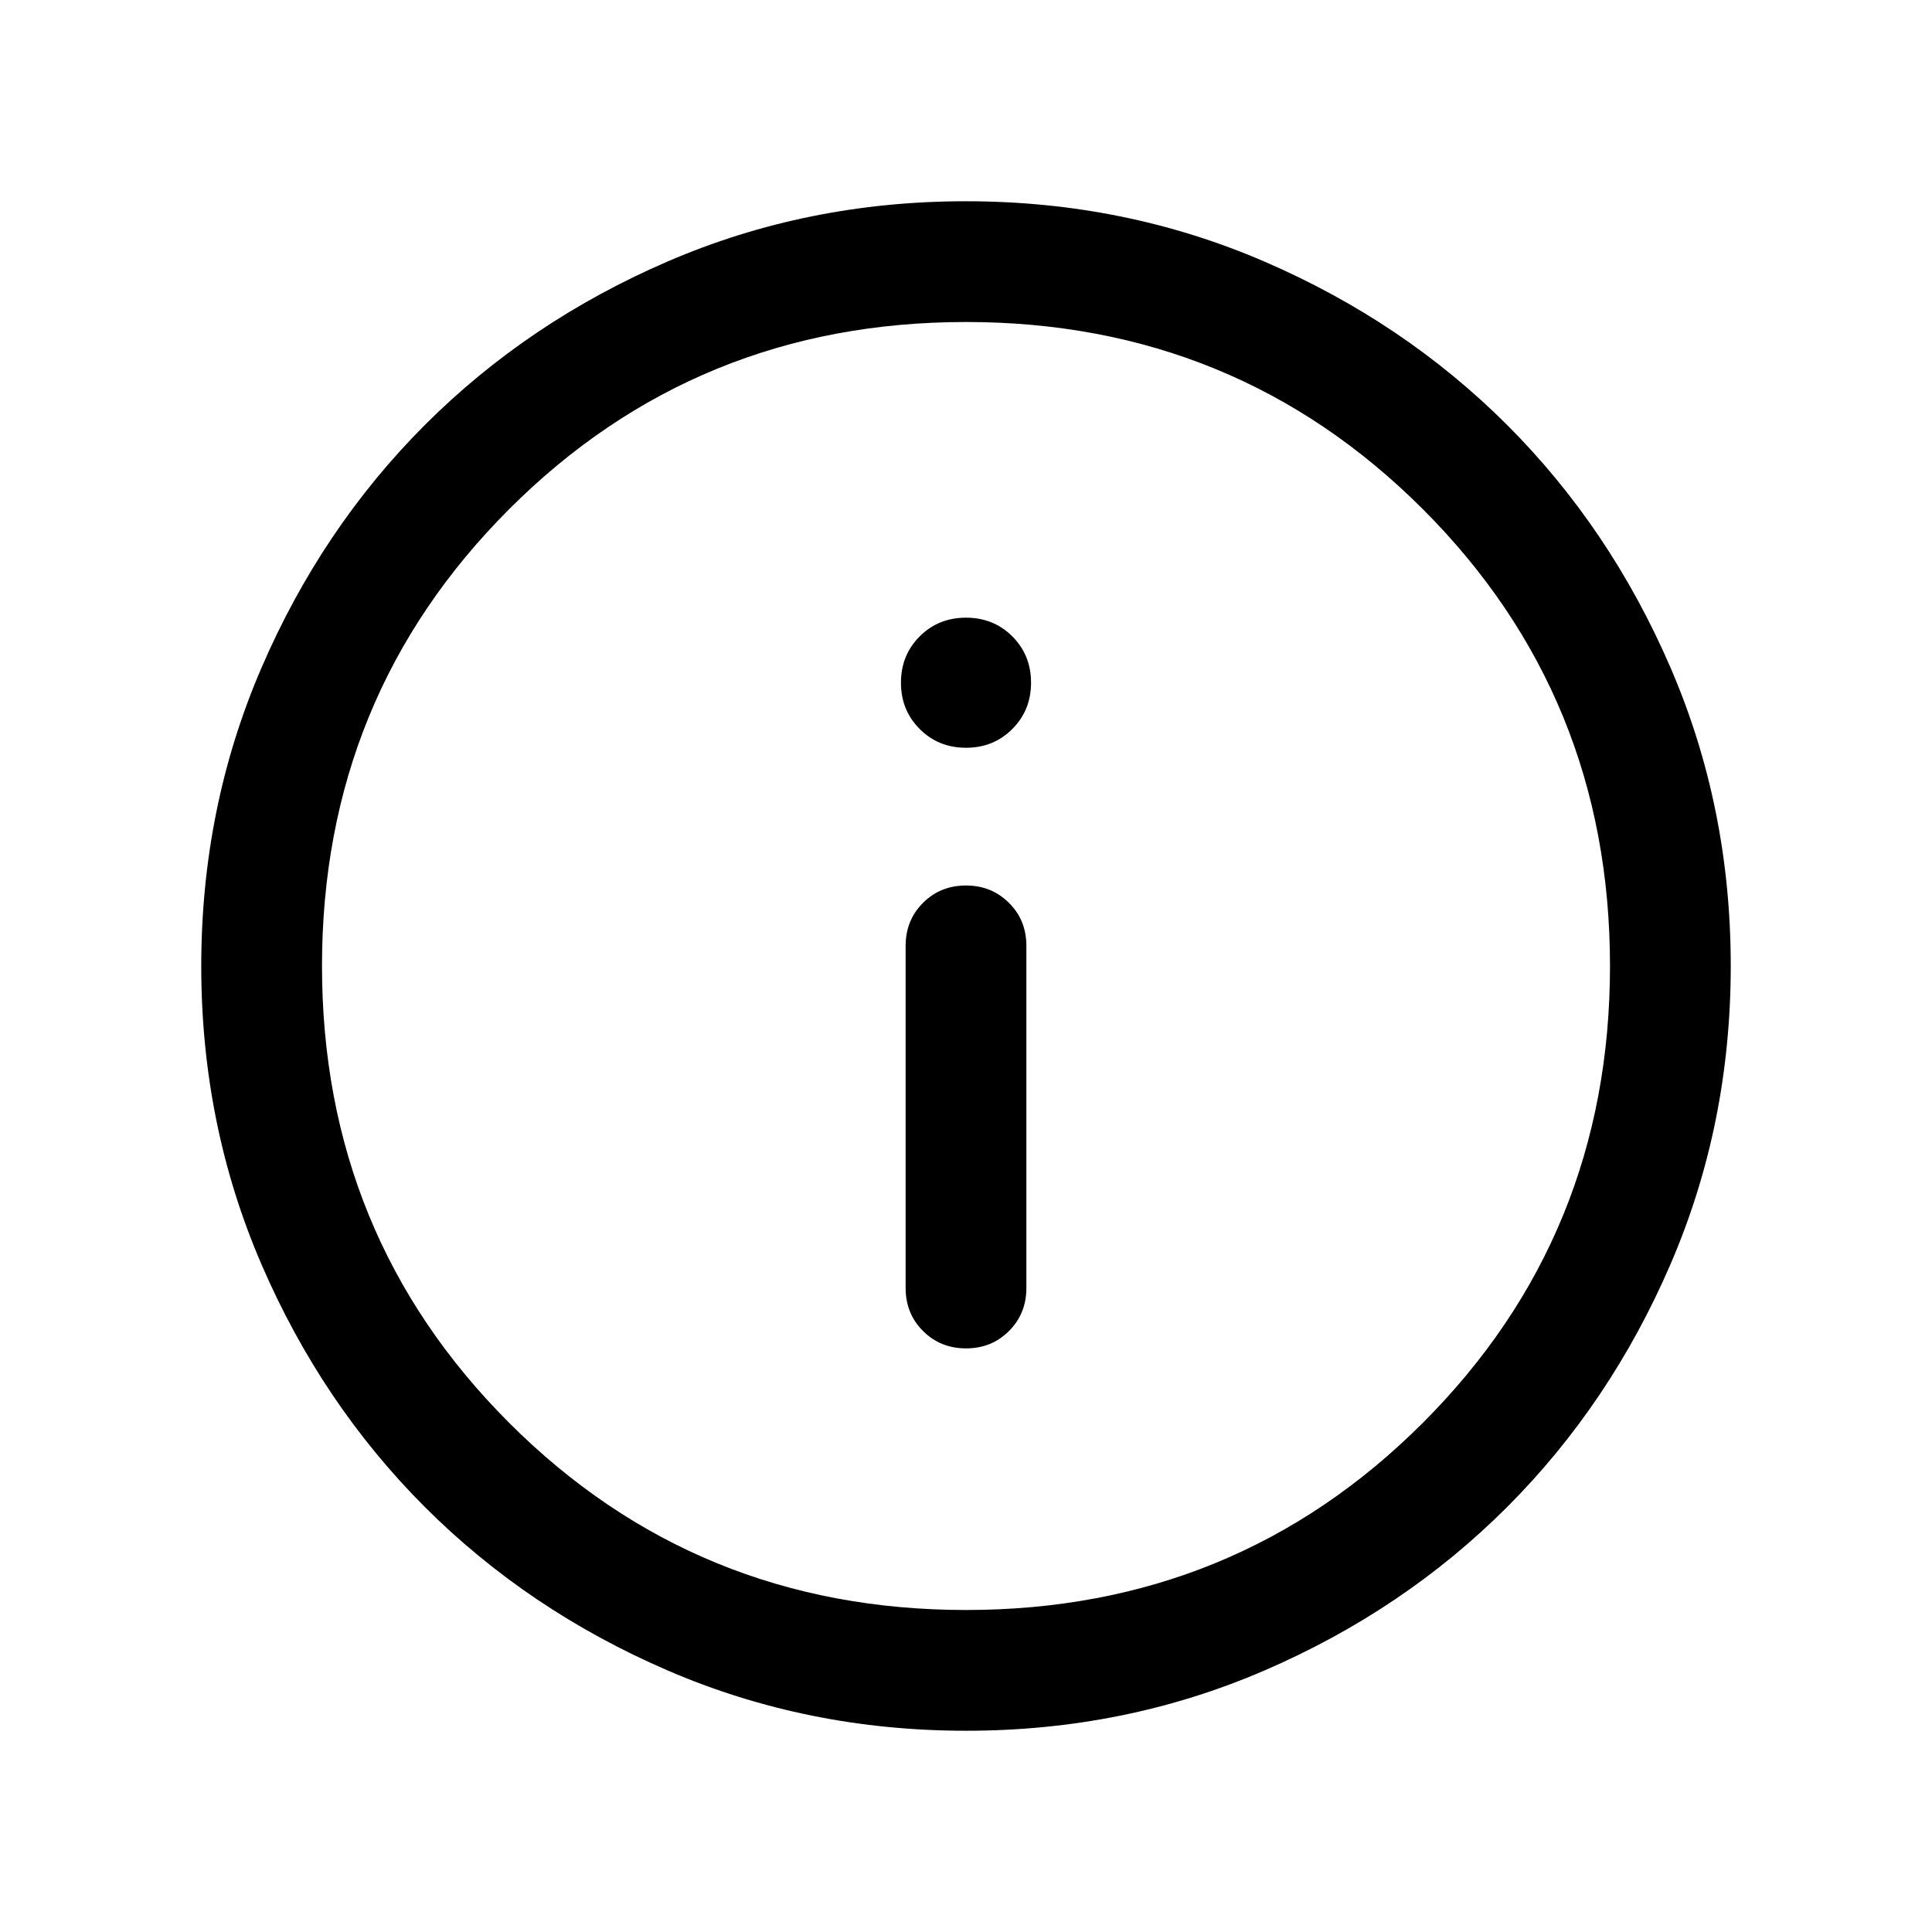
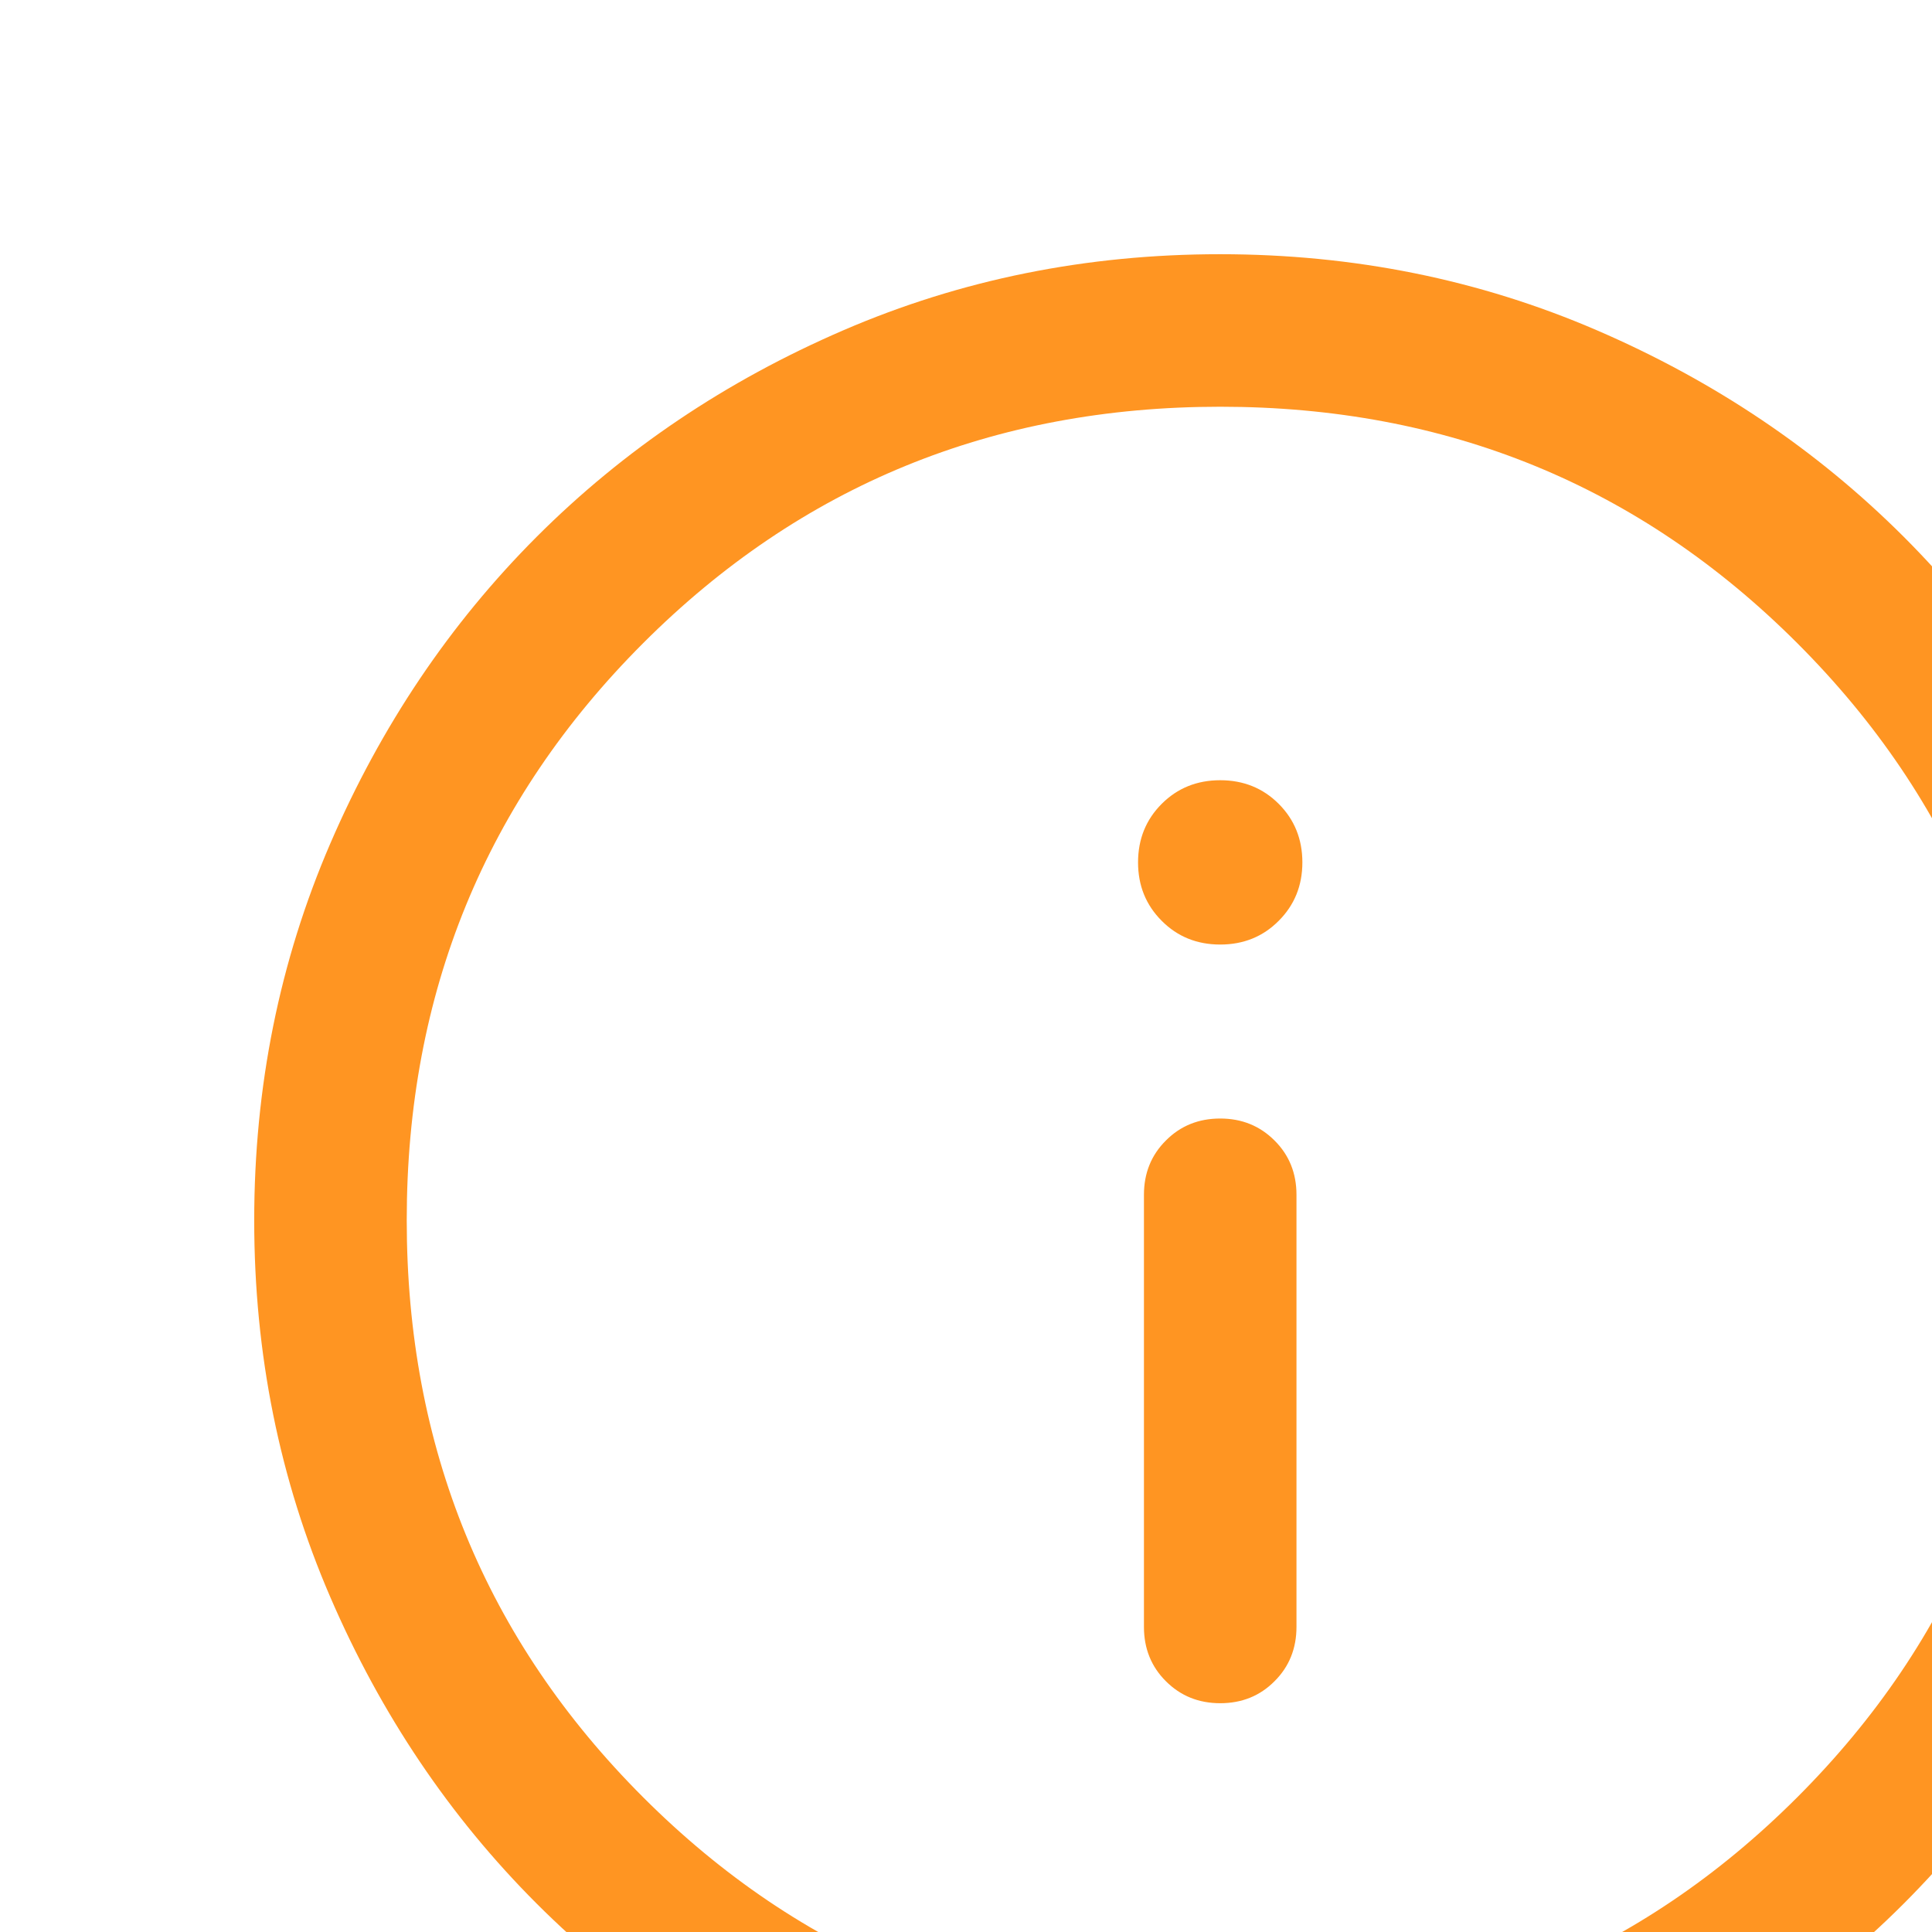
- <svg xmlns="http://www.w3.org/2000/svg" viewBox="0 0 24 24" fill="none">
-   <mask id="mask0_3391_34854" style="mask-type:alpha" maskUnits="userSpaceOnUse" x="0" y="0">
+ <svg xmlns="http://www.w3.org/2000/svg" fill="none">
+   <mask id="mask0_3391_34854" style="mask-type:alpha" maskUnits="userSpaceOnUse" x="0" y="0" width="24" height="24">
    <rect width="24" height="24" fill="currentColor" />
  </mask>
  <g mask="url(#mask0_3391_34854)">
-     <path d="M12 16.75C12.213 16.75 12.391 16.678 12.534 16.534C12.678 16.391 12.75 16.212 12.75 16V11.75C12.75 11.537 12.678 11.359 12.534 11.216C12.39 11.072 12.212 11 12 11C11.787 11 11.609 11.072 11.466 11.216C11.322 11.359 11.25 11.537 11.25 11.75V16C11.25 16.212 11.322 16.391 11.466 16.534C11.61 16.678 11.788 16.75 12 16.75ZM12 9.289C12.229 9.289 12.421 9.211 12.575 9.056C12.73 8.901 12.808 8.71 12.808 8.481C12.808 8.252 12.73 8.06 12.575 7.905C12.421 7.751 12.229 7.673 12 7.673C11.771 7.673 11.579 7.751 11.425 7.905C11.27 8.06 11.192 8.252 11.192 8.481C11.192 8.71 11.27 8.901 11.425 9.056C11.579 9.211 11.771 9.289 12 9.289ZM12.002 21.5C10.688 21.5 9.453 21.251 8.296 20.752C7.14 20.253 6.135 19.577 5.279 18.722C4.424 17.867 3.747 16.862 3.248 15.706C2.749 14.55 2.5 13.316 2.5 12.002C2.5 10.688 2.749 9.453 3.248 8.296C3.747 7.14 4.423 6.135 5.278 5.279C6.133 4.424 7.138 3.747 8.294 3.248C9.45 2.749 10.684 2.5 11.998 2.5C13.312 2.5 14.547 2.749 15.704 3.248C16.86 3.747 17.865 4.423 18.721 5.278C19.576 6.133 20.253 7.138 20.752 8.294C21.251 9.45 21.5 10.684 21.5 11.998C21.5 13.312 21.251 14.547 20.752 15.704C20.253 16.86 19.577 17.865 18.722 18.721C17.867 19.576 16.862 20.253 15.706 20.752C14.55 21.251 13.316 21.5 12.002 21.5ZM12 20C14.233 20 16.125 19.225 17.675 17.675C19.225 16.125 20 14.233 20 12C20 9.767 19.225 7.875 17.675 6.325C16.125 4.775 14.233 4 12 4C9.767 4 7.875 4.775 6.325 6.325C4.775 7.875 4 9.767 4 12C4 14.233 4.775 16.125 6.325 17.675C7.875 19.225 9.767 20 12 20Z" fill="currentColor" />
+     <path d="M12 16.75C12.213 16.75 12.391 16.678 12.534 16.534C12.678 16.391 12.75 16.212 12.75 16V11.75C12.75 11.537 12.678 11.359 12.534 11.216C12.39 11.072 12.212 11 12 11C11.787 11 11.609 11.072 11.466 11.216C11.322 11.359 11.25 11.537 11.25 11.75V16C11.25 16.212 11.322 16.391 11.466 16.534C11.61 16.678 11.788 16.75 12 16.75ZM12 9.289C12.229 9.289 12.421 9.211 12.575 9.056C12.73 8.901 12.808 8.71 12.808 8.481C12.808 8.252 12.73 8.06 12.575 7.905C12.421 7.751 12.229 7.673 12 7.673C11.771 7.673 11.579 7.751 11.425 7.905C11.27 8.06 11.192 8.252 11.192 8.481C11.192 8.71 11.27 8.901 11.425 9.056C11.579 9.211 11.771 9.289 12 9.289ZM12.002 21.5C10.688 21.5 9.453 21.251 8.296 20.752C7.14 20.253 6.135 19.577 5.279 18.722C4.424 17.867 3.747 16.862 3.248 15.706C2.749 14.55 2.5 13.316 2.5 12.002C2.5 10.688 2.749 9.453 3.248 8.296C3.747 7.14 4.423 6.135 5.278 5.279C6.133 4.424 7.138 3.747 8.294 3.248C9.45 2.749 10.684 2.5 11.998 2.5C13.312 2.5 14.547 2.749 15.704 3.248C16.86 3.747 17.865 4.423 18.721 5.278C19.576 6.133 20.253 7.138 20.752 8.294C21.251 9.45 21.5 10.684 21.5 11.998C21.5 13.312 21.251 14.547 20.752 15.704C20.253 16.86 19.577 17.865 18.722 18.721C17.867 19.576 16.862 20.253 15.706 20.752C14.55 21.251 13.316 21.5 12.002 21.5ZM12 20C14.233 20 16.125 19.225 17.675 17.675C19.225 16.125 20 14.233 20 12C20 9.767 19.225 7.875 17.675 6.325C16.125 4.775 14.233 4 12 4C9.767 4 7.875 4.775 6.325 6.325C4.775 7.875 4 9.767 4 12C4 14.233 4.775 16.125 6.325 17.675C7.875 19.225 9.767 20 12 20Z" fill="#FF9522" />
  </g>
</svg>
